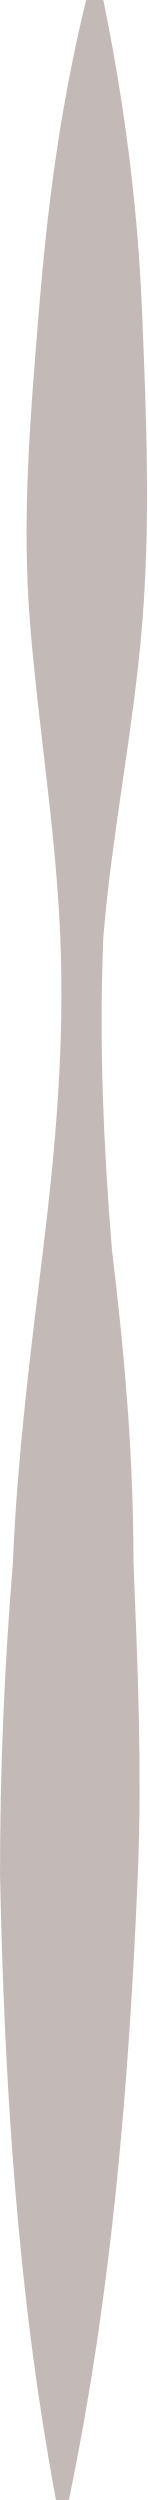
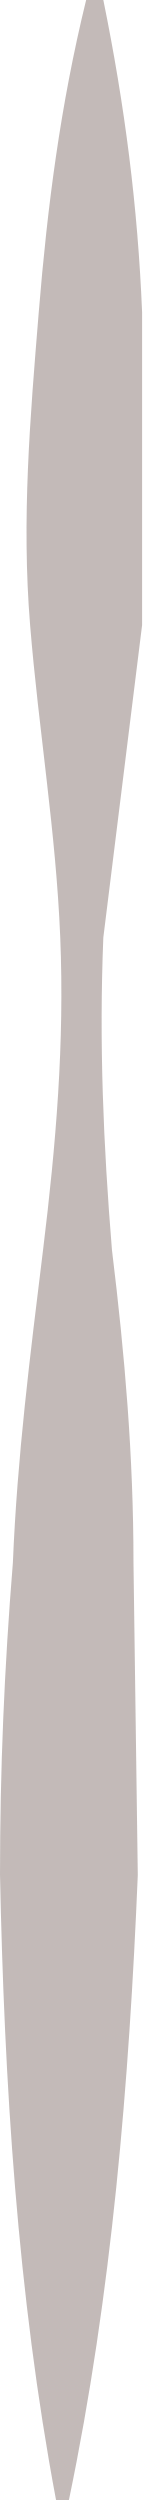
- <svg xmlns="http://www.w3.org/2000/svg" width="3" height="51" viewBox="0 0 3 51" fill="none">
-   <g opacity="0.5">
-     <path d="M2.108 0C2.547 2.158 2.811 4.217 2.899 6.375C2.986 8.533 3.074 10.592 2.899 12.75C2.723 14.908 2.284 16.967 2.108 19.125C2.02 21.283 2.108 23.342 2.284 25.5C2.547 27.658 2.723 29.717 2.723 31.875C2.811 34.033 2.899 36.092 2.811 38.25C2.635 42.467 2.284 46.783 1.405 51H1.142C0.351 46.783 0.088 42.467 0 38.25C0 36.092 0.088 34.033 0.263 31.875C0.351 29.717 0.615 27.658 0.878 25.5C1.142 23.342 1.318 21.283 1.23 19.125C1.142 16.967 0.791 14.908 0.615 12.75C0.439 10.592 0.615 8.533 0.79 6.375C0.966 4.217 1.23 2.158 1.757 0H2.108Z" fill="#877672" />
-   </g>
+ <svg xmlns="http://www.w3.org/2000/svg" width="3" height="51" fill="none">
+   <path d="M2.108 0c.439 2.158.703 4.217.791 6.375v6.375l-.791 6.375c-.088 2.158 0 4.217.176 6.375.264 2.158.439 4.217.439 6.375l.088 6.375c-.176 4.217-.527 8.533-1.405 12.75h-.263C.351 46.783.088 42.467 0 38.25c0-2.158.088-4.217.263-6.375.088-2.158.351-4.217.615-6.375s.439-4.217.351-6.375-.439-4.217-.615-6.375 0-4.217.176-6.375S1.23 2.158 1.757 0h.351z" fill="#877672" opacity=".5" />
</svg>
